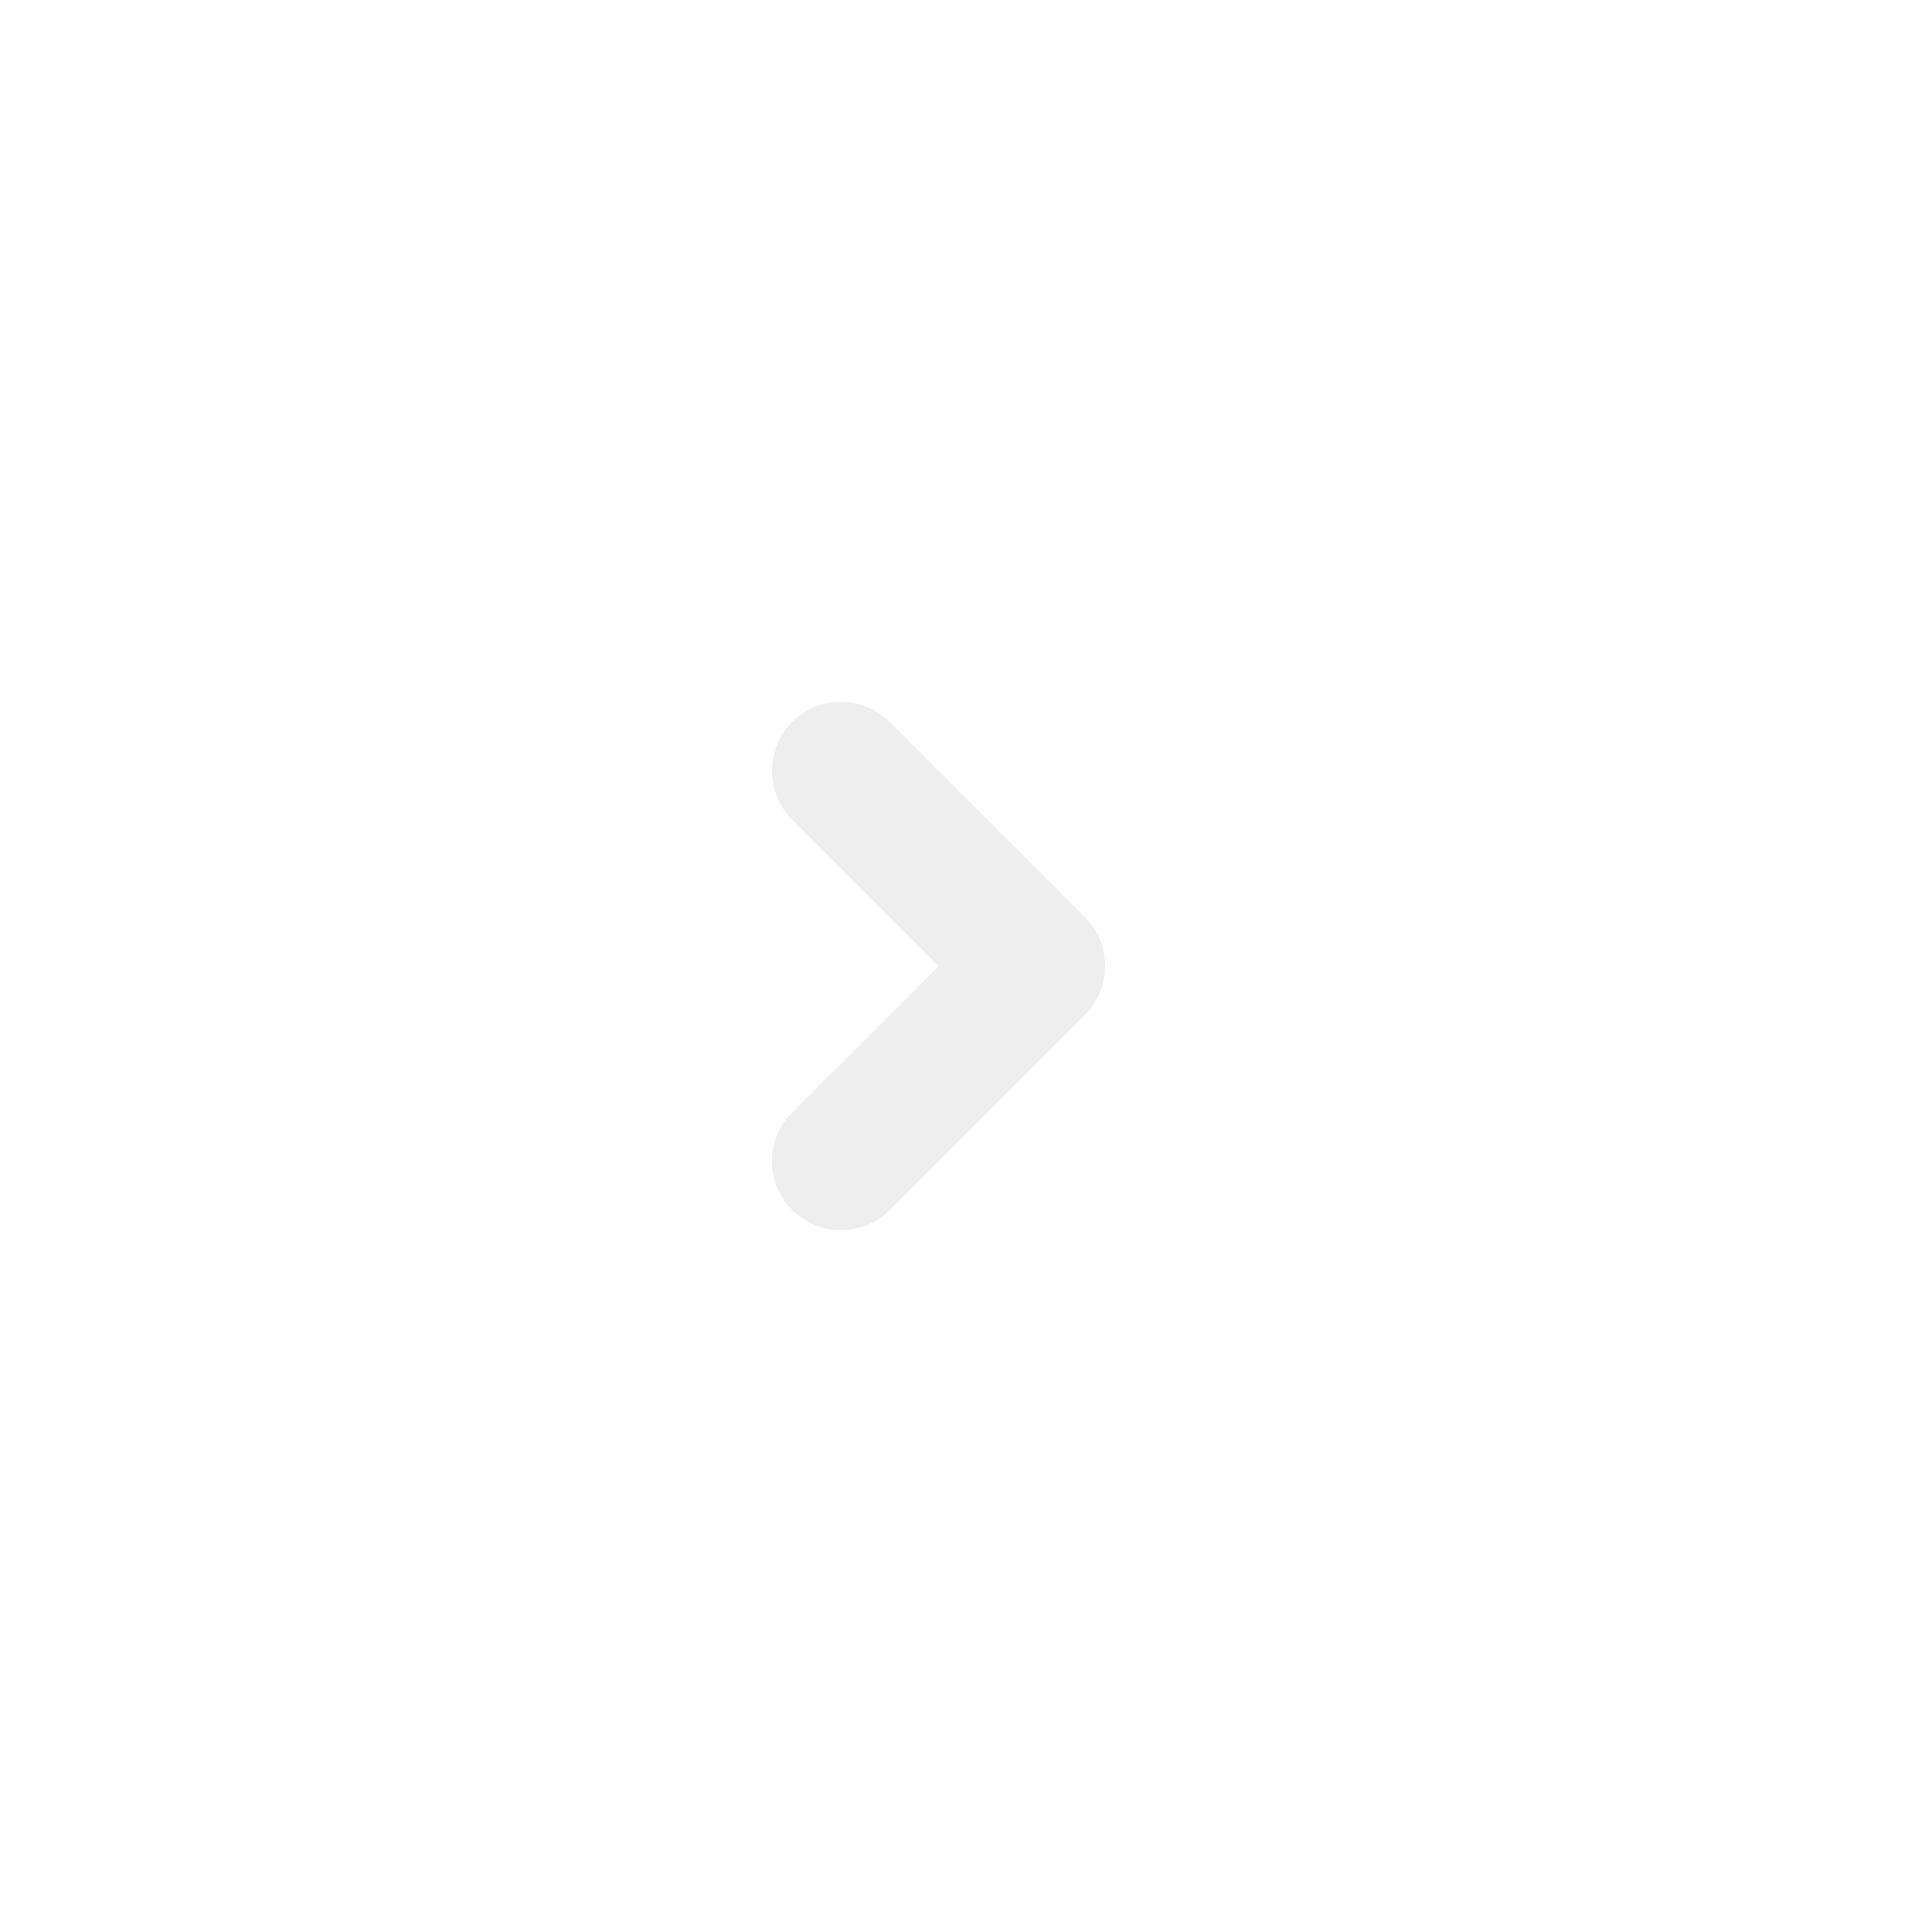
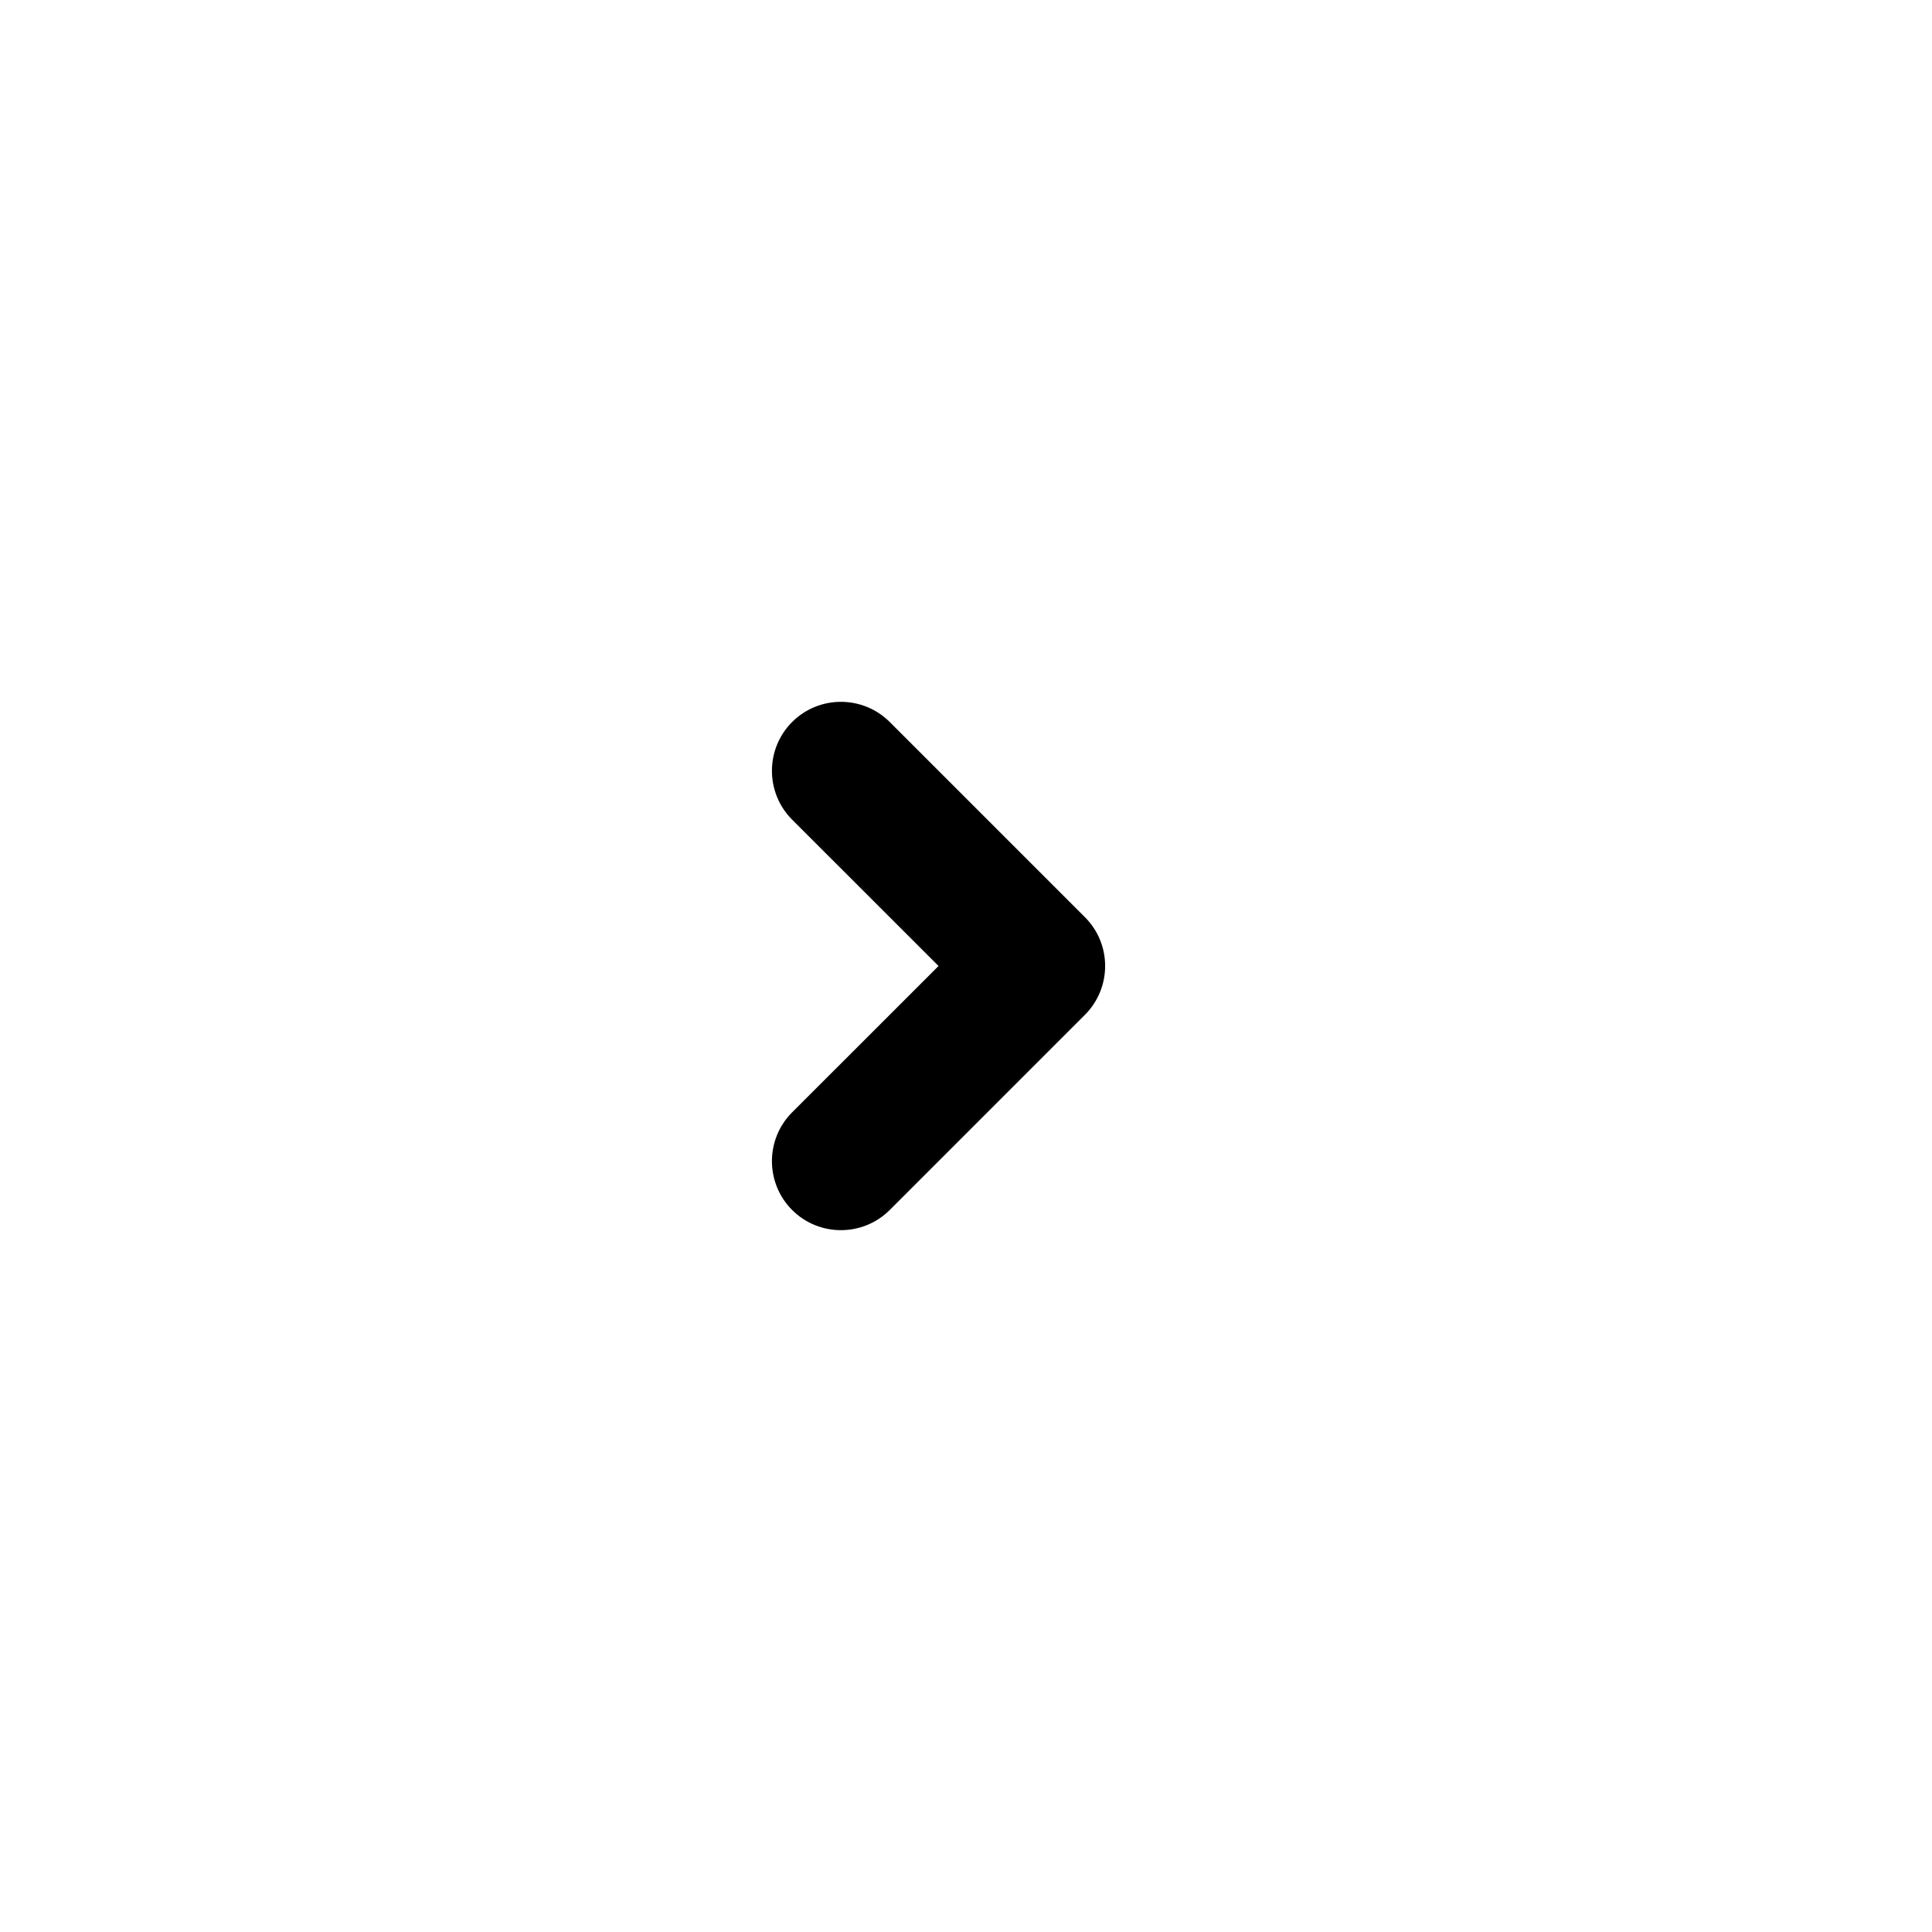
<svg xmlns="http://www.w3.org/2000/svg" width="28" height="28">
  <path fill="red" fill-opacity="0" fill-rule="evenodd" d="M0 0h28v28H0V0z" />
-   <path fill="#EEE" fill-rule="evenodd" d="M15.724 14.707l-2.829 2.829c-.391.39-1.025.39-1.415 0-.39-.391-.39-1.024 0-1.415L13.602 14l-2.122-2.121c-.39-.391-.39-1.024 0-1.415.39-.39 1.024-.39 1.415 0l2.829 2.829c.39.39.39 1.023 0 1.414z" />
+   <path fill="black" fill-rule="evenodd" d="M15.724 14.707l-2.829 2.829c-.391.39-1.025.39-1.415 0-.39-.391-.39-1.024 0-1.415L13.602 14l-2.122-2.121c-.39-.391-.39-1.024 0-1.415.39-.39 1.024-.39 1.415 0l2.829 2.829c.39.39.39 1.023 0 1.414z" />
</svg>
